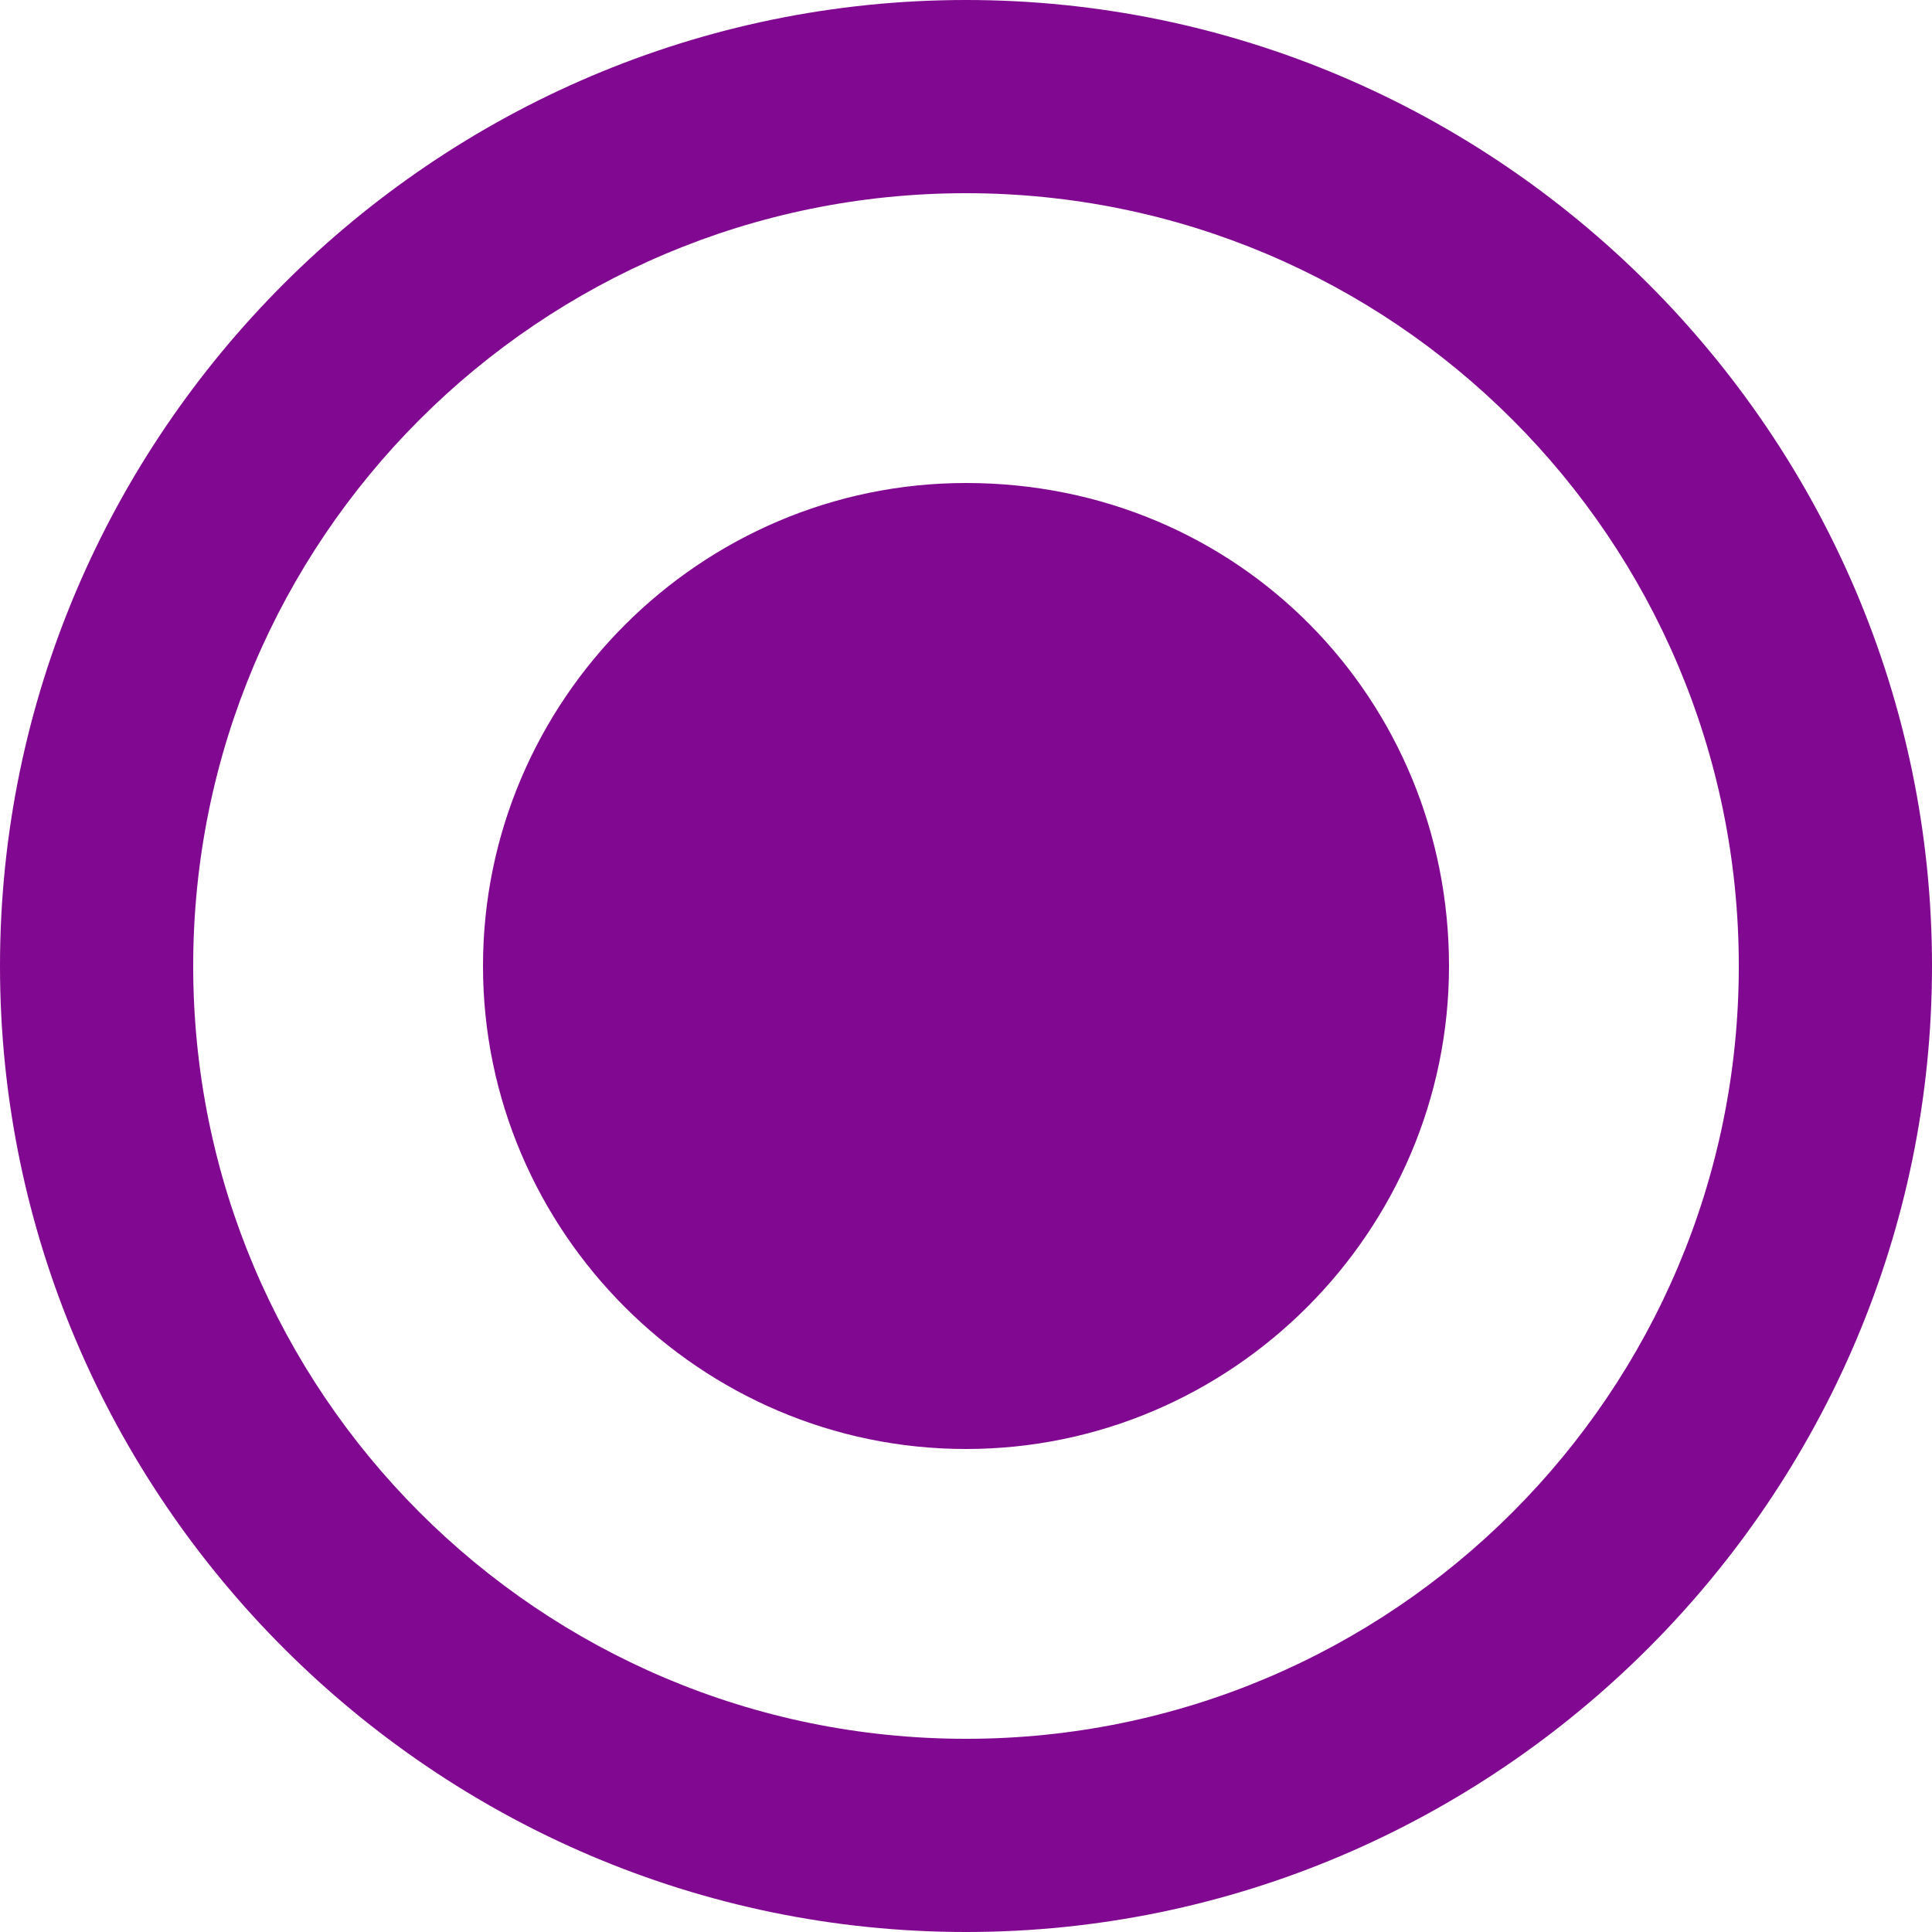
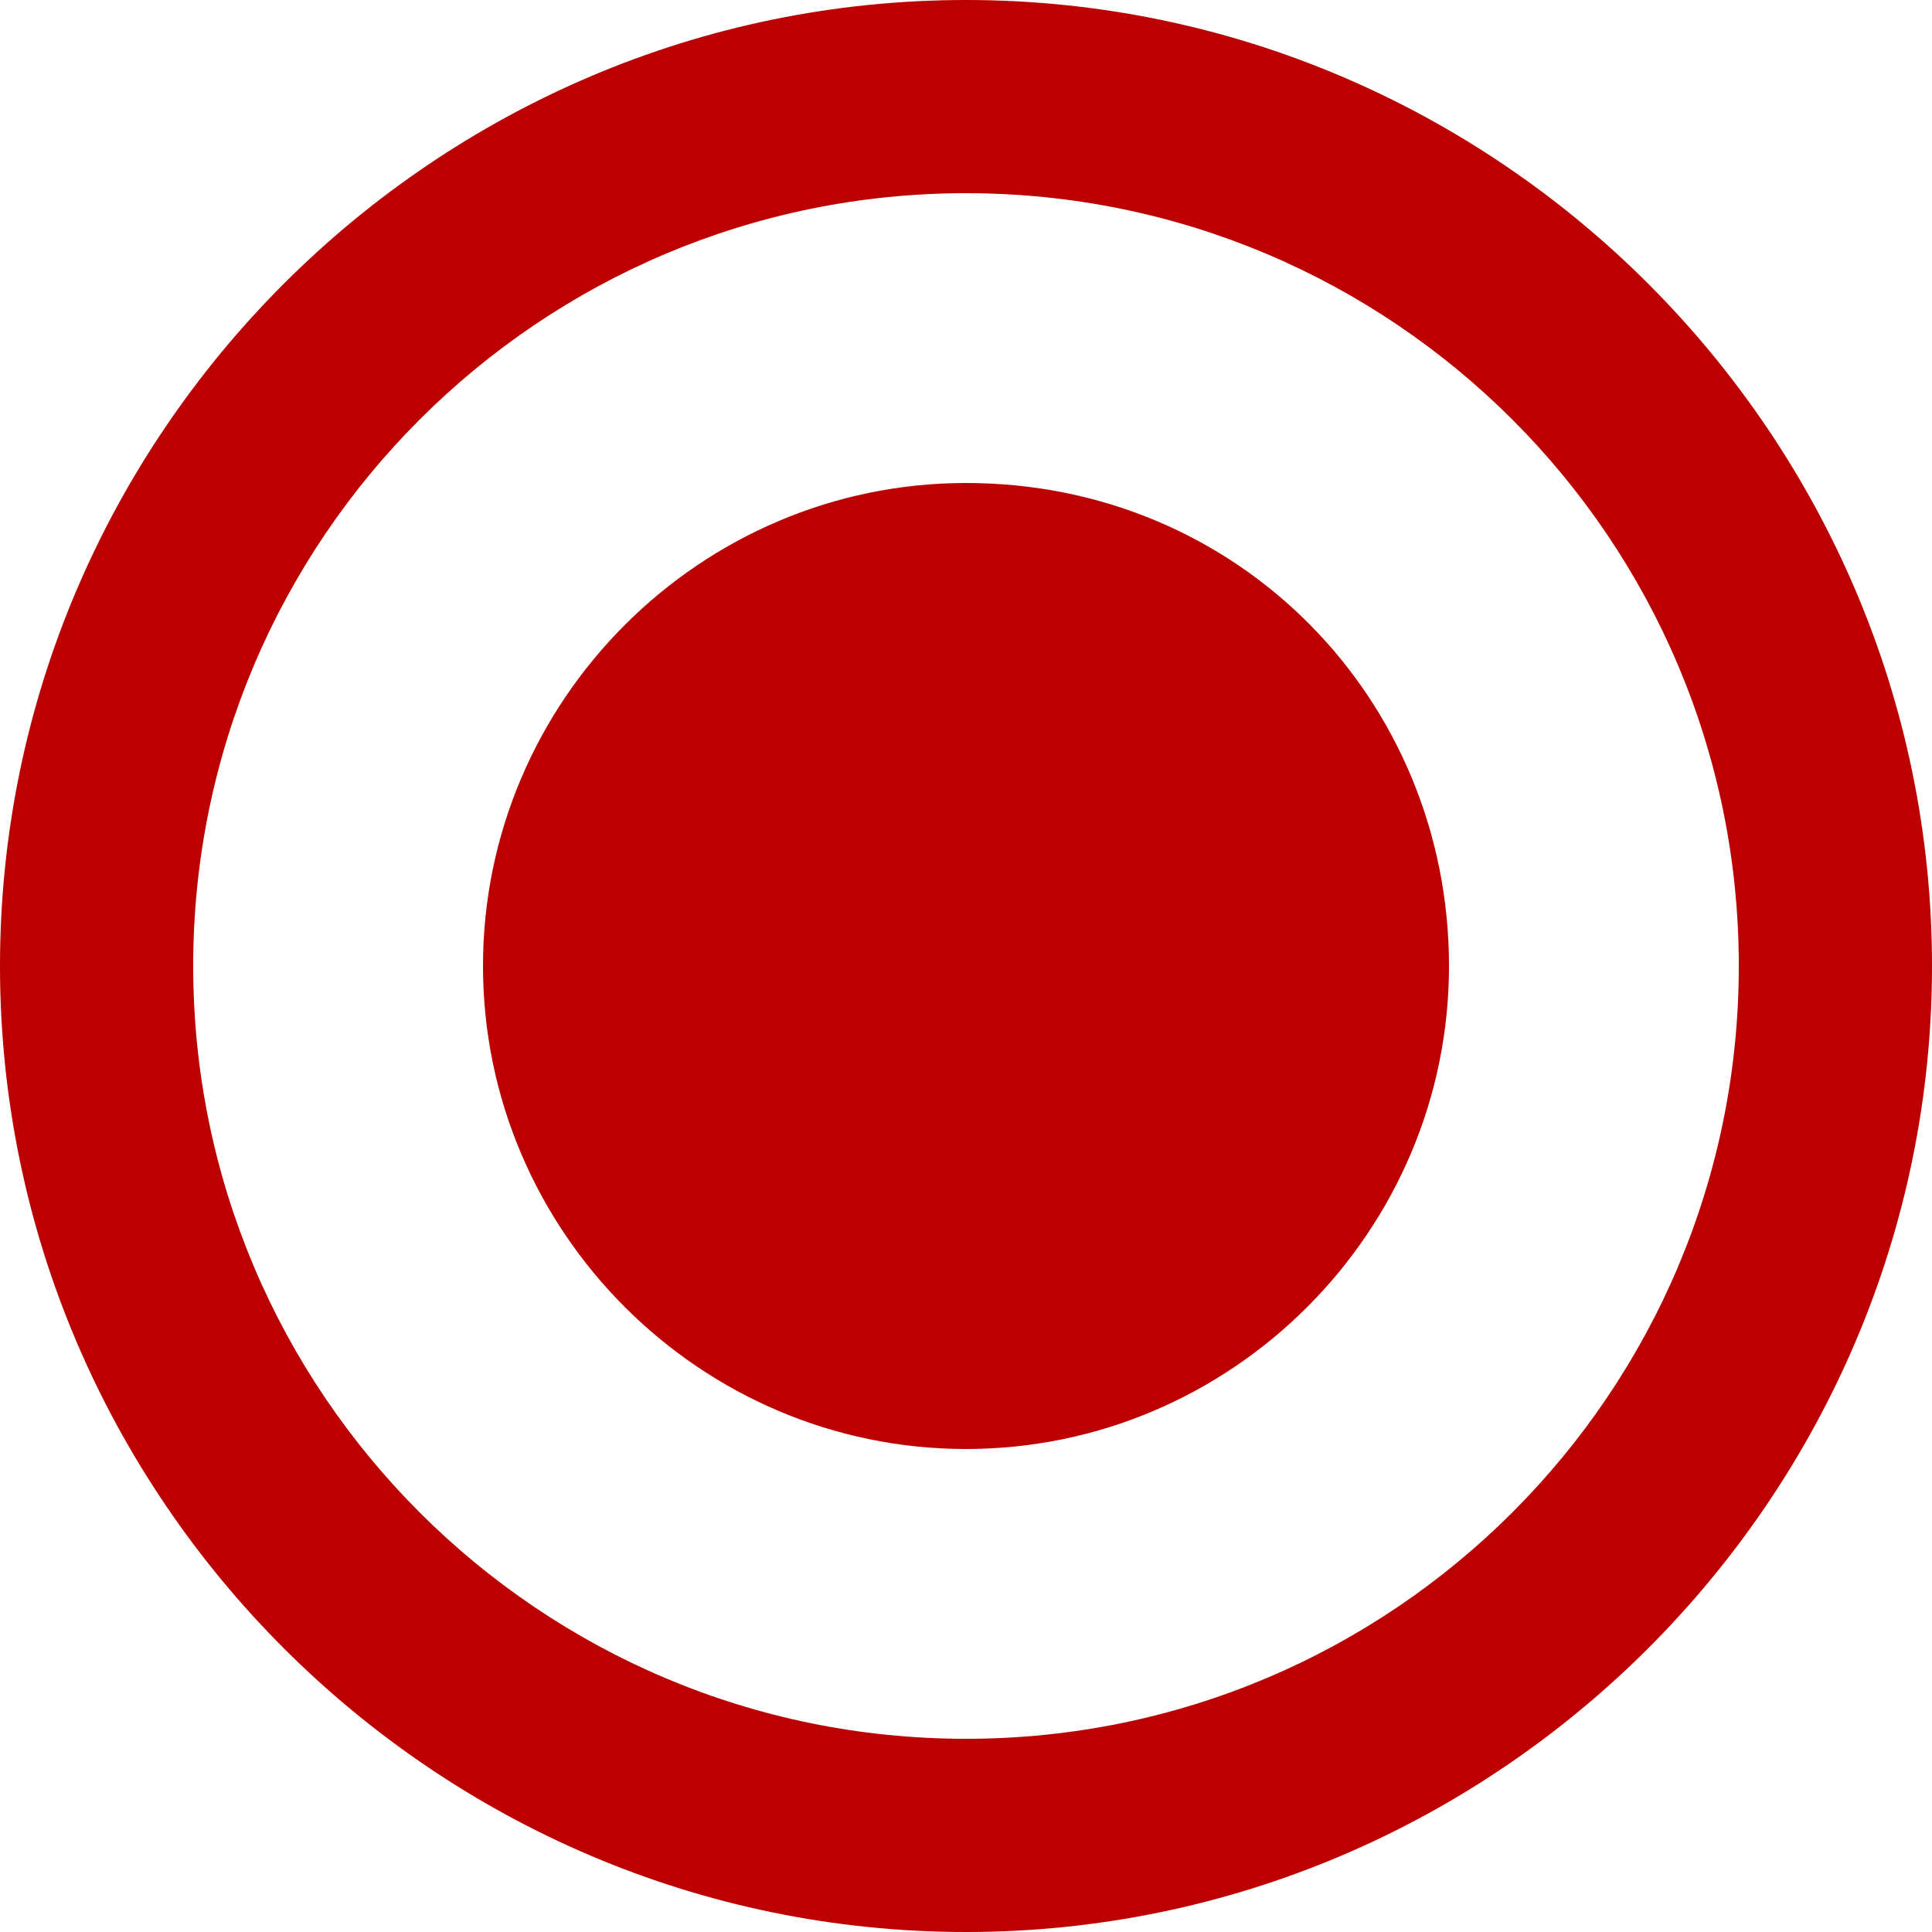
<svg xmlns="http://www.w3.org/2000/svg" version="1.1" id="svg8" x="0px" y="0px" viewBox="0 0 24 24" style="enable-background:new 0 0 24 24;" xml:space="preserve">
  <style type="text/css">
- 	.st0{fill-rule:evenodd;clip-rule:evenodd;fill:#810890;}
+ 	.st0{fill-rule:evenodd;clip-rule:evenodd;fill:#BC0000;}
</style>
  <g id="radiobttom_active" transform="translate(-508 -240)">
    <path id="radio_on" class="st0" d="M520,246c-3.3,0-6,2.7-6,6s2.7,6,6,6s6-2.7,6-6S523.4,246,520,246L520,246z M520,240   c-6.6,0-12,5.4-12,12s5.4,12,12,12s12-5.4,12-12S526.6,240,520,240z M520,261.6c-5.3,0-9.6-4.3-9.6-9.6s4.3-9.6,9.6-9.6   s9.6,4.3,9.6,9.6C529.6,257.3,525.3,261.6,520,261.6z" />
  </g>
</svg>
